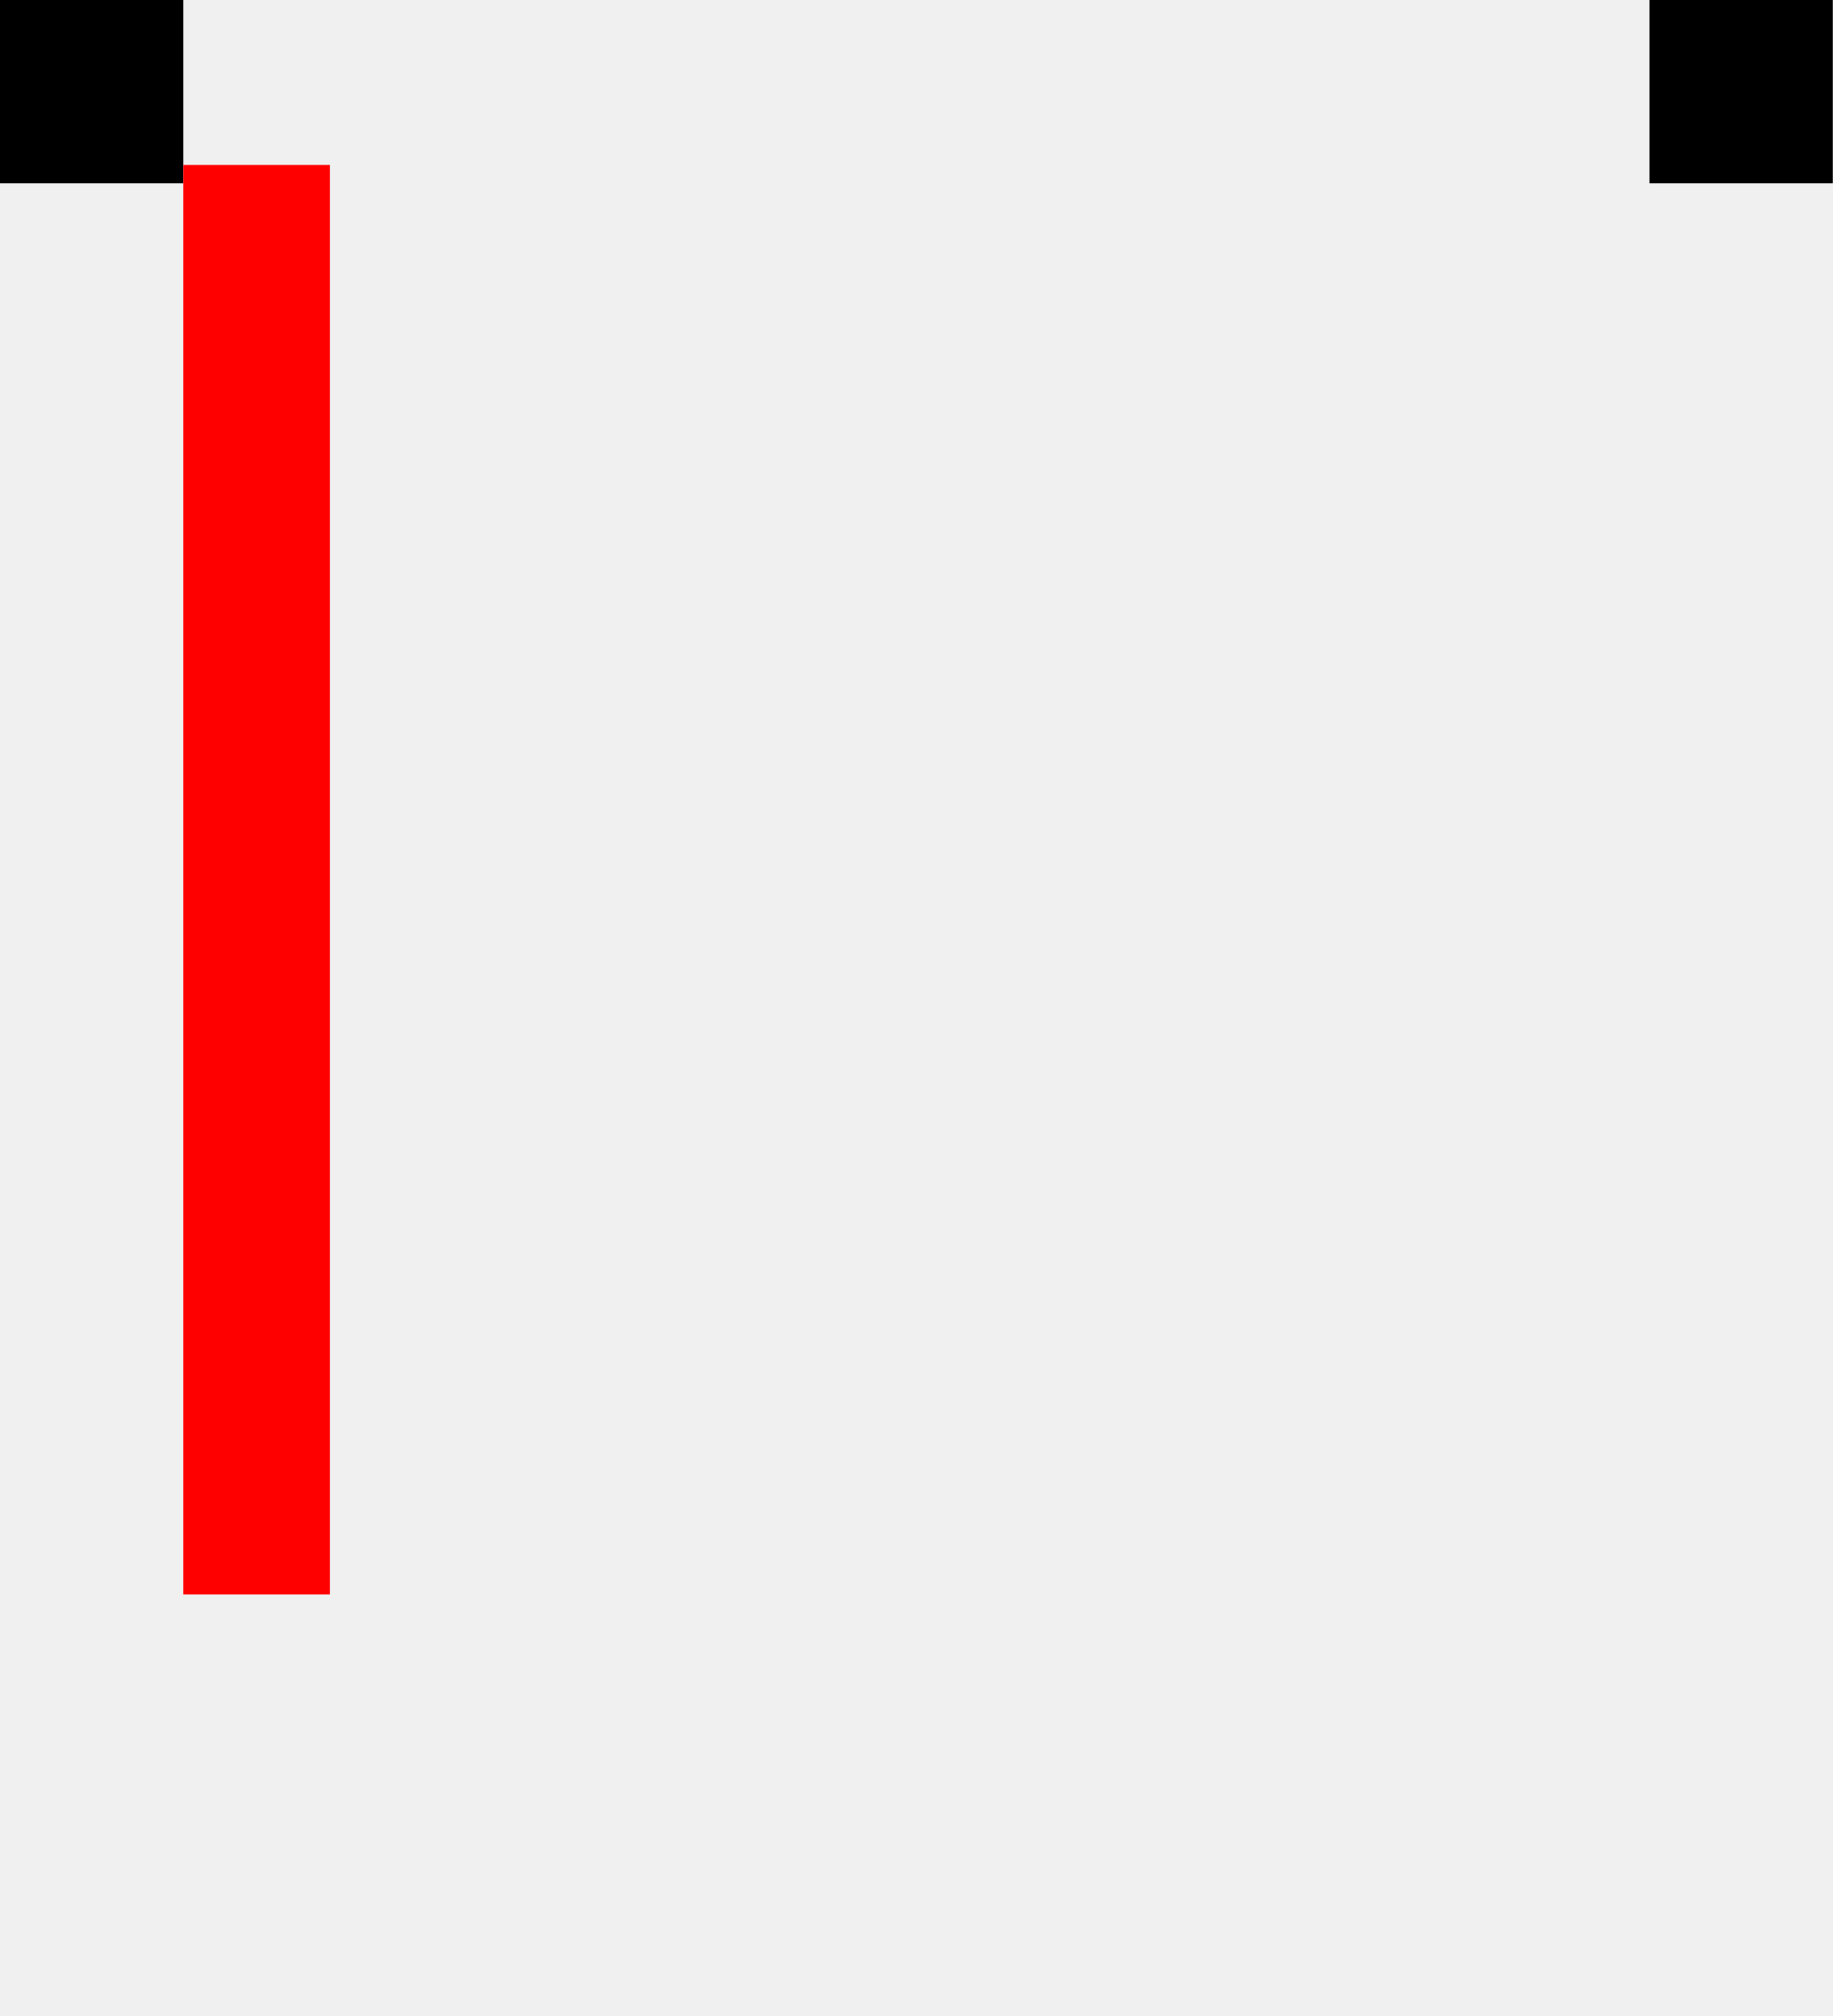
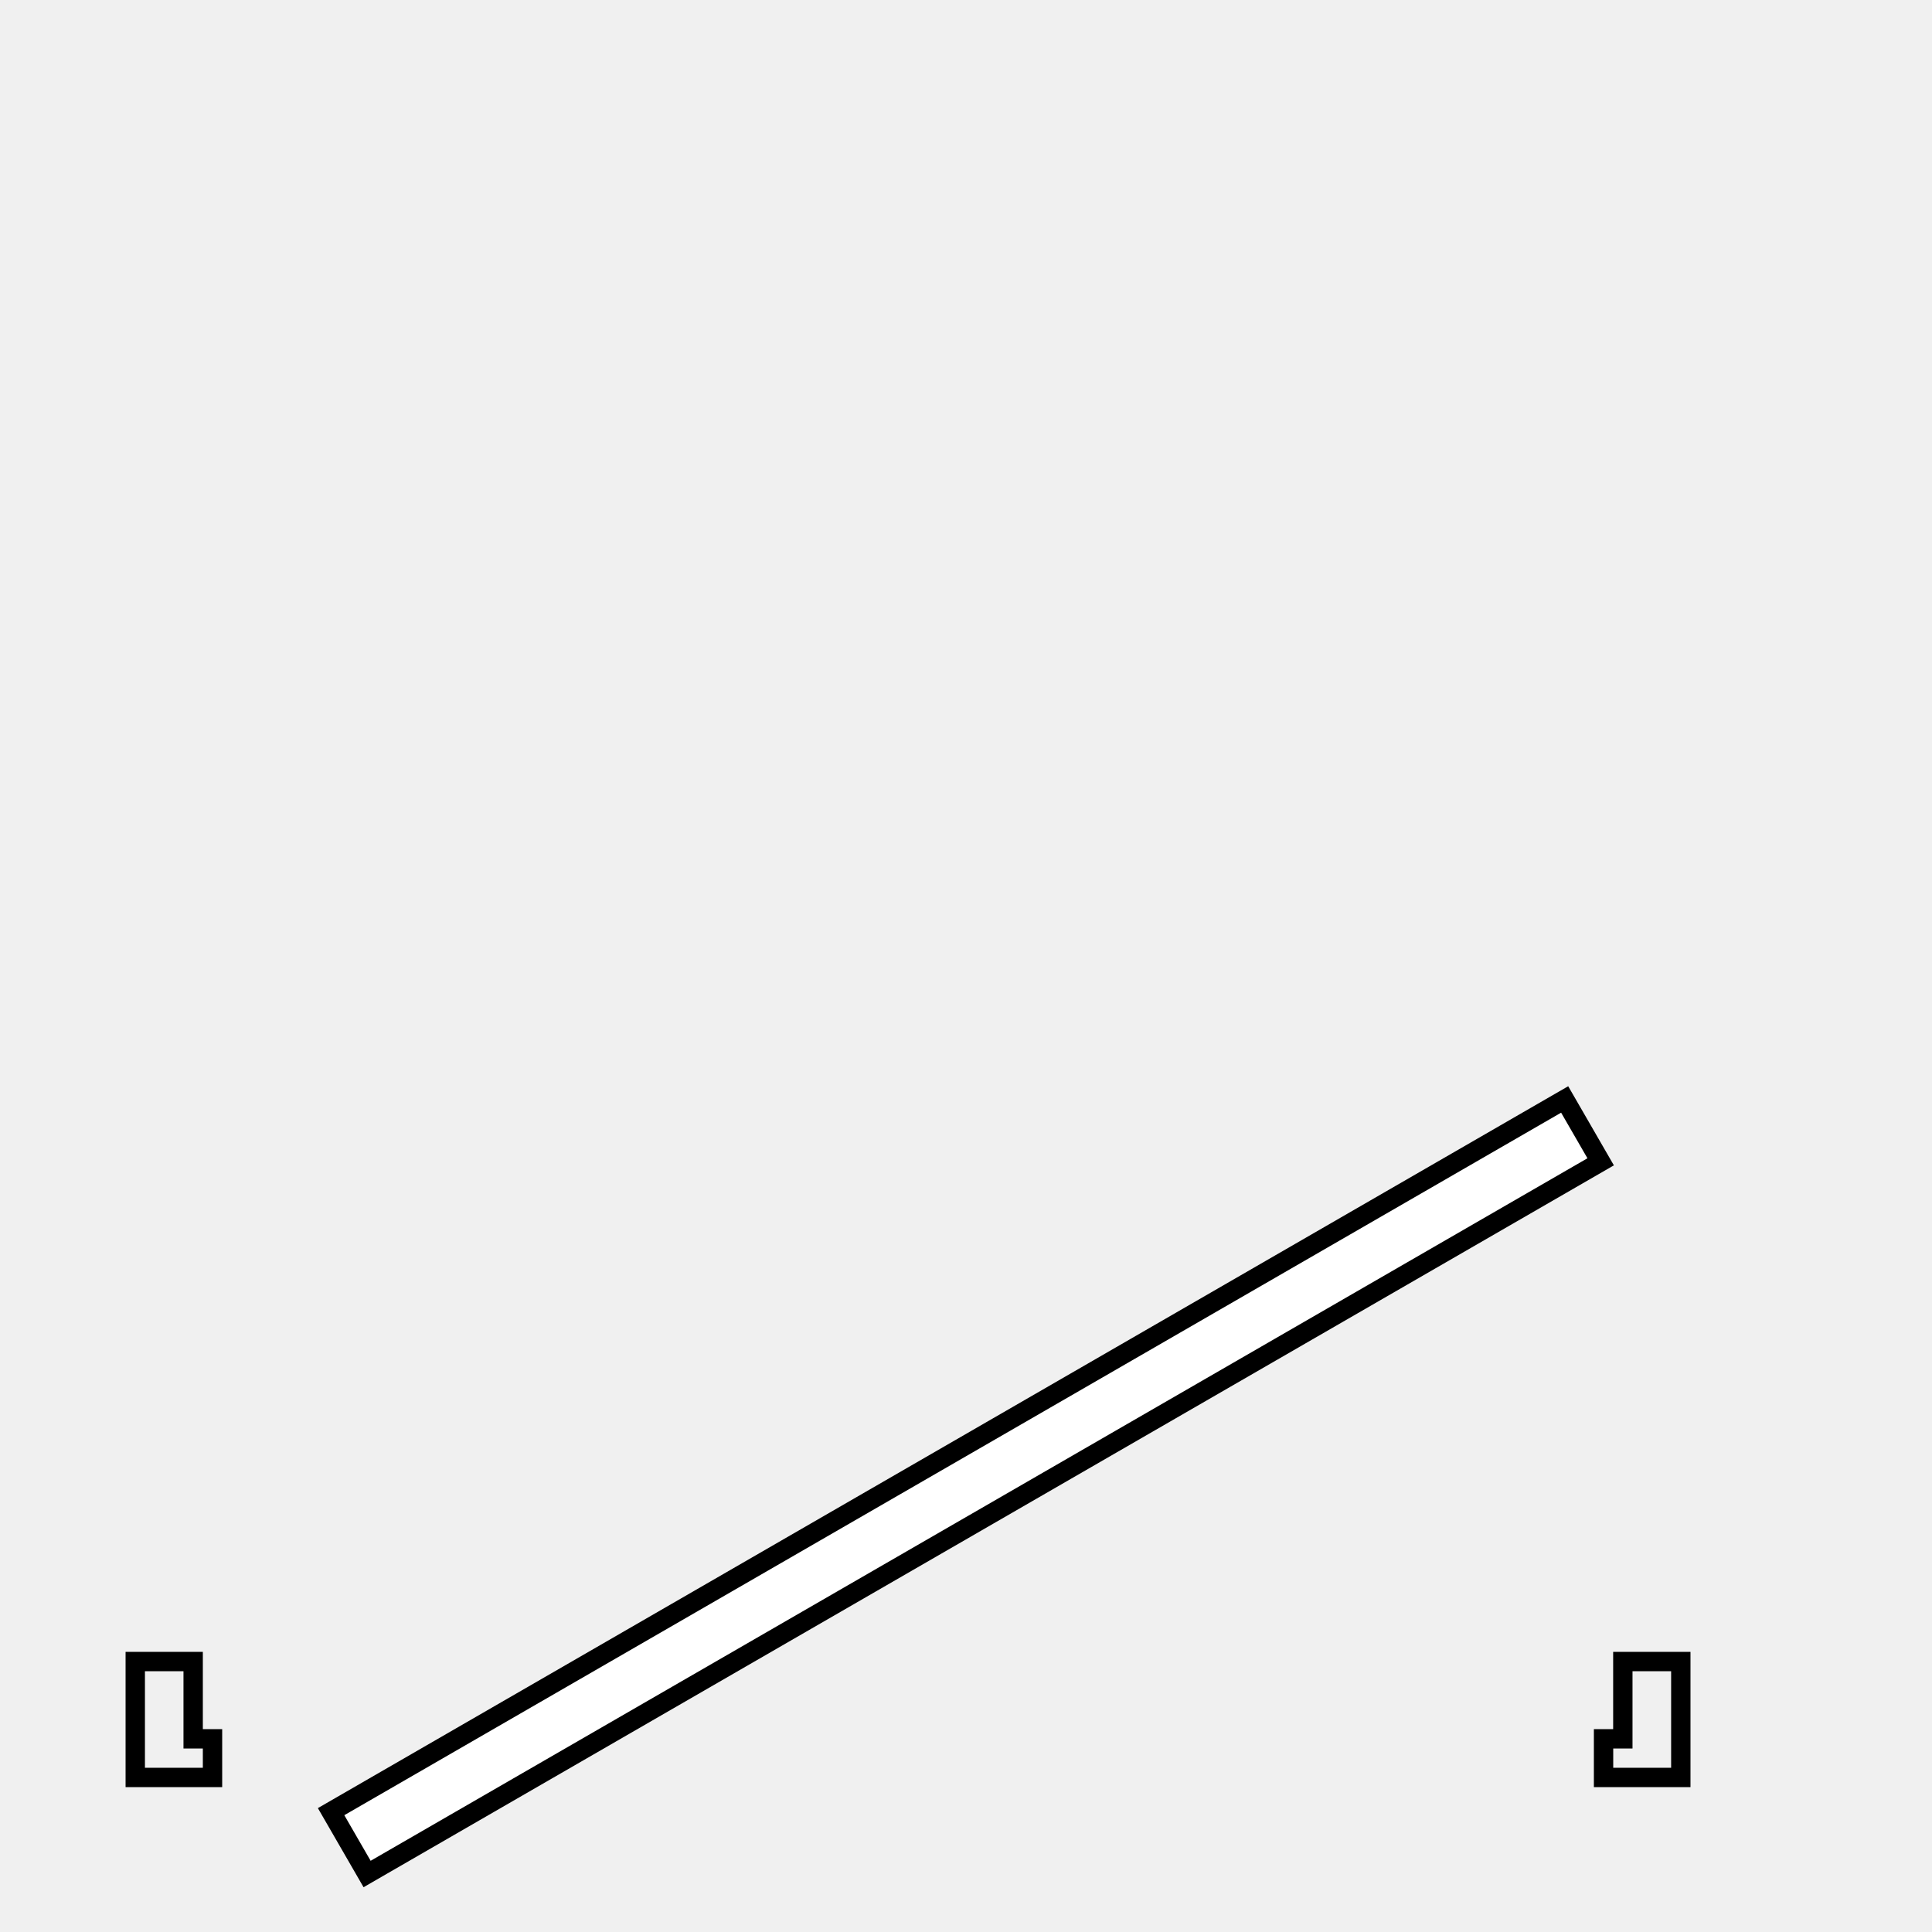
- <svg xmlns="http://www.w3.org/2000/svg" width="100" height="110">
-   <rect width="10" height="10" fill="black" />
-   <rect width="10" height="10" fill="black" x="90" />
-   <g transform="translate(10,9) rotate(90)">
-     <rect width="78" height="8" y="-8" fill="red" />
+ <svg xmlns="http://www.w3.org/2000/svg" xmlns:xlink="http://www.w3.org/1999/xlink" id="svg8" version="1.1" viewBox="0 0 100 100" height="100" width="100">
+   <defs id="defs2">
+     <linearGradient id="linearGradient4539">
+       <stop id="stop4535" offset="0" style="stop-color:#00ff00;stop-opacity:0.5;" />
+       <stop id="stop4537" offset="1" style="stop-color:#00ff00;stop-opacity:0" />
+     </linearGradient>
+     <linearGradient gradientUnits="userSpaceOnUse" y2="5291.339" x2="5291.339" y1="188.976" x1="188.976" id="linearGradient4541" xlink:href="#linearGradient4539" />
+     <linearGradient xlink:href="#linearGradient4539" id="linearGradient4561" gradientUnits="userSpaceOnUse" x1="188.976" y1="188.976" x2="5291.339" y2="5291.339" gradientTransform="matrix(1,0,0,1.000172,-2.1257415e-4,-1.29835)" />
+   </defs>
+   <g transform="matrix(3.779528,0,0,3.780177,2.405043,-842.6822)" id="layer1">
+     <rect style="fill:#ffffff;fill-opacity:1;stroke:#000000;stroke-width:0.265;stroke-linecap:round;stroke-miterlimit:4;stroke-dasharray:none;stroke-dashoffset:0;stroke-opacity:1" id="rect870" width="19.506" height="0.986" x="-120.504" y="216.496" transform="matrix(0.8660626,-0.4999356,0.5000644,0.8659882,0,0)" />
+     <path style="fill:none;fill-rule:evenodd;stroke:#000000;stroke-width:0.265;stroke-linecap:butt;stroke-linejoin:miter;stroke-opacity:1;stroke-miterlimit:4;stroke-dasharray:none" d="m 2.009,245.672 v 1.058 h 0.265 v 0.529 H 1.216 v -1.587 z" id="path896" />
+     <path style="fill:none;fill-rule:evenodd;stroke:#000000;stroke-width:0.265;stroke-linecap:butt;stroke-linejoin:miter;stroke-opacity:1;stroke-miterlimit:4;stroke-dasharray:none" d="m 21.324,246.73 v 0.529 h 1.058 v -1.587 h -0.794 v 1.058 z" id="path898" />
  </g>
</svg>
